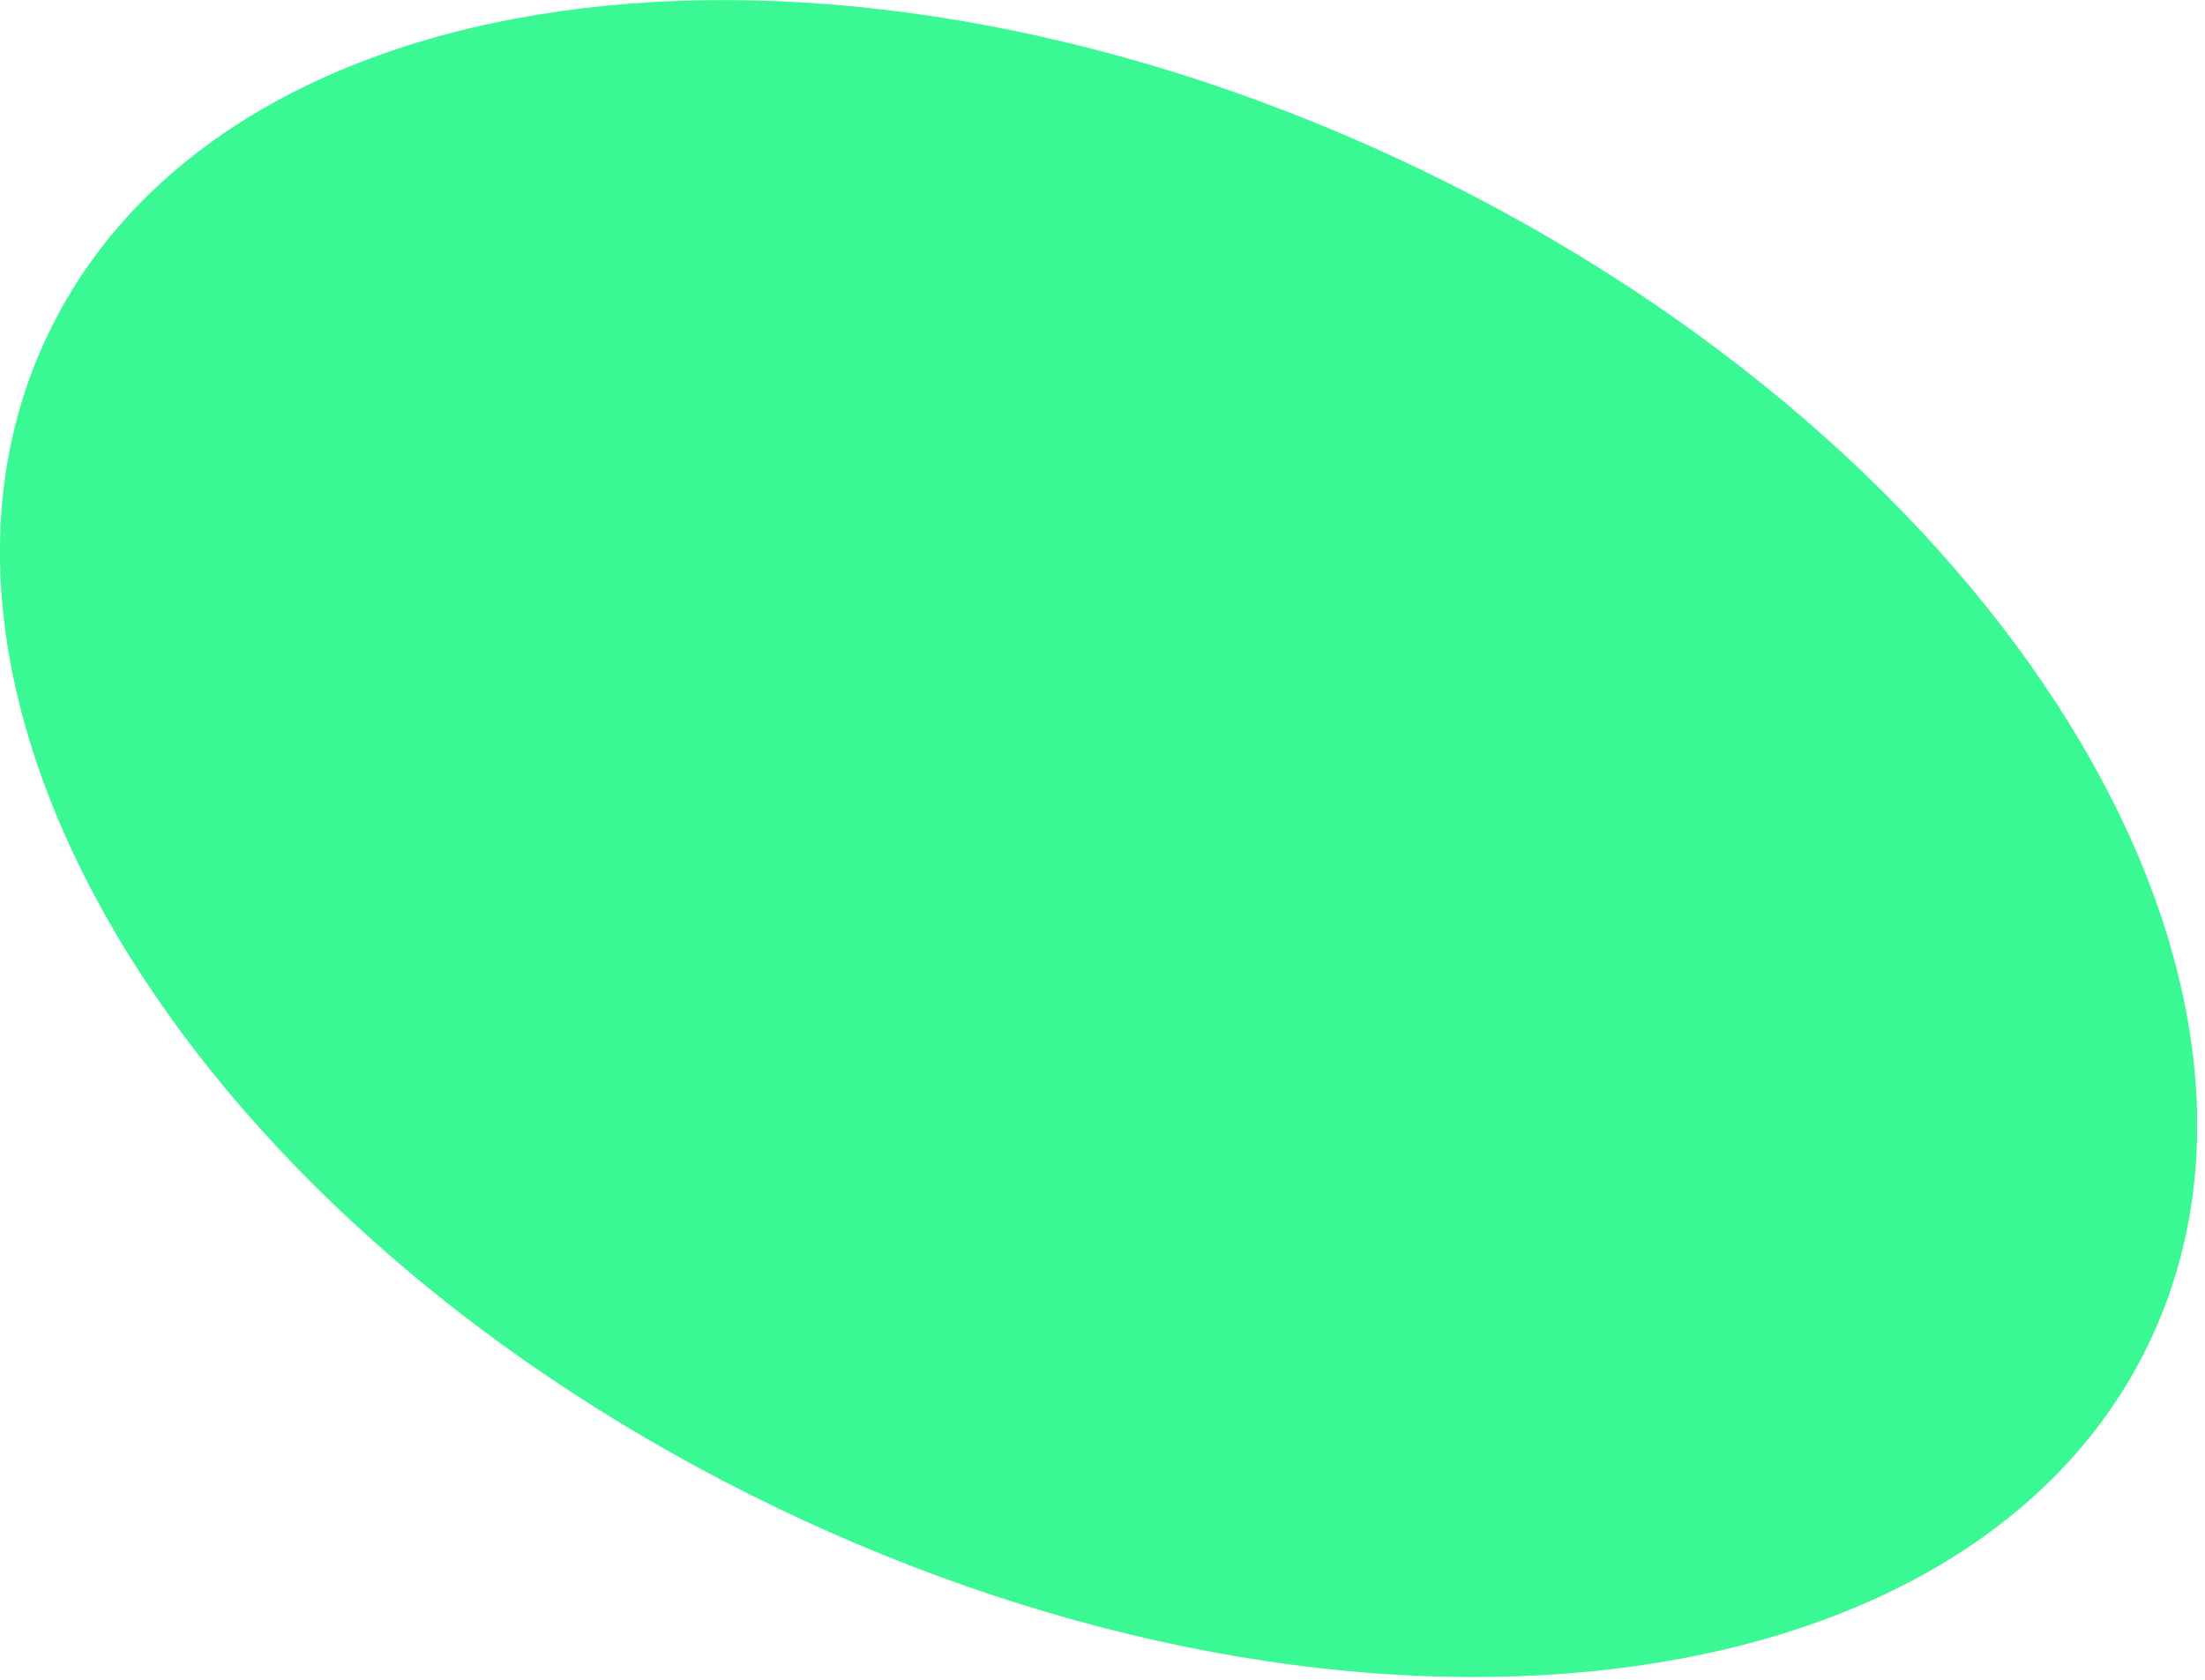
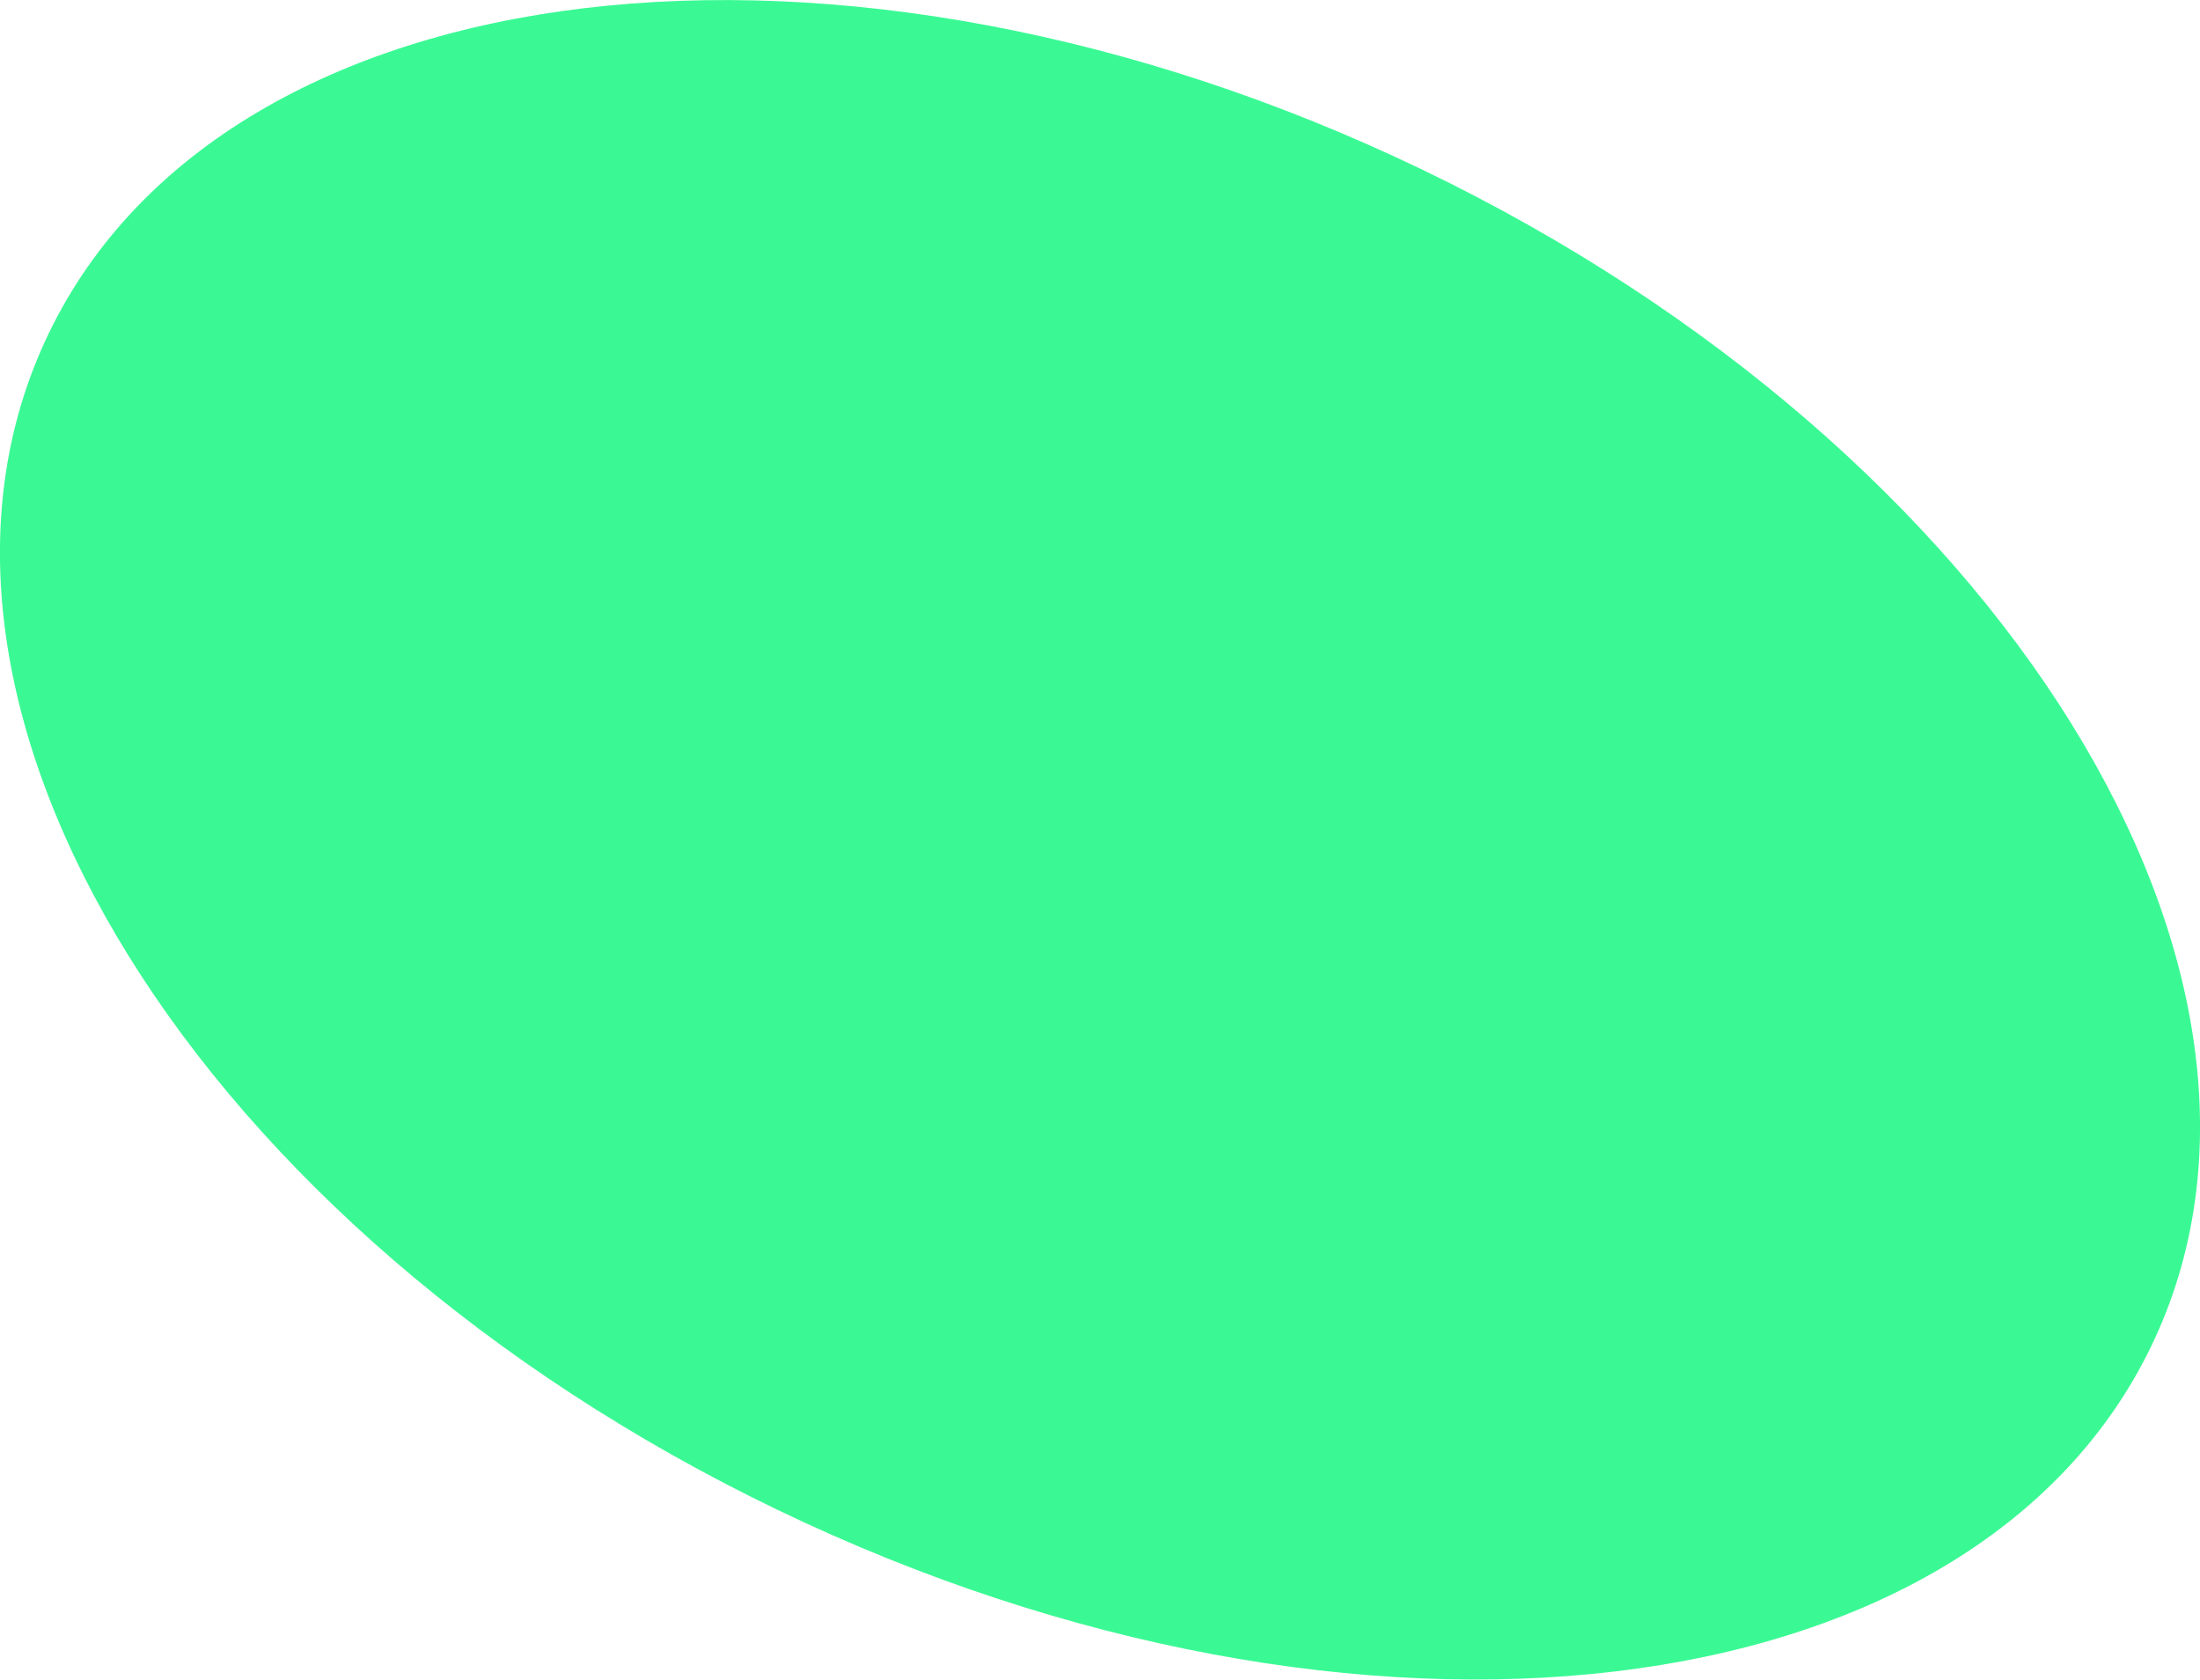
- <svg xmlns="http://www.w3.org/2000/svg" preserveAspectRatio="xMidYMid" width="193" height="147" viewBox="0 0 193 147">
+ <svg xmlns="http://www.w3.org/2000/svg" preserveAspectRatio="xMidYMid" width="192.313" height="146.813" viewBox="0 0 192.313 146.813">
  <defs>
    <style>
      .cls-1 {
        fill: #3af994;
        fill-rule: evenodd;
      }
    </style>
  </defs>
  <path d="M124.345,14.837c50.76,24.43,79.289,70.457,63.72,102.804s-69.338,38.765-120.098,14.335S-11.321,61.518,4.247,29.171,73.585-9.593,124.345,14.837Z" class="cls-1" />
</svg>
